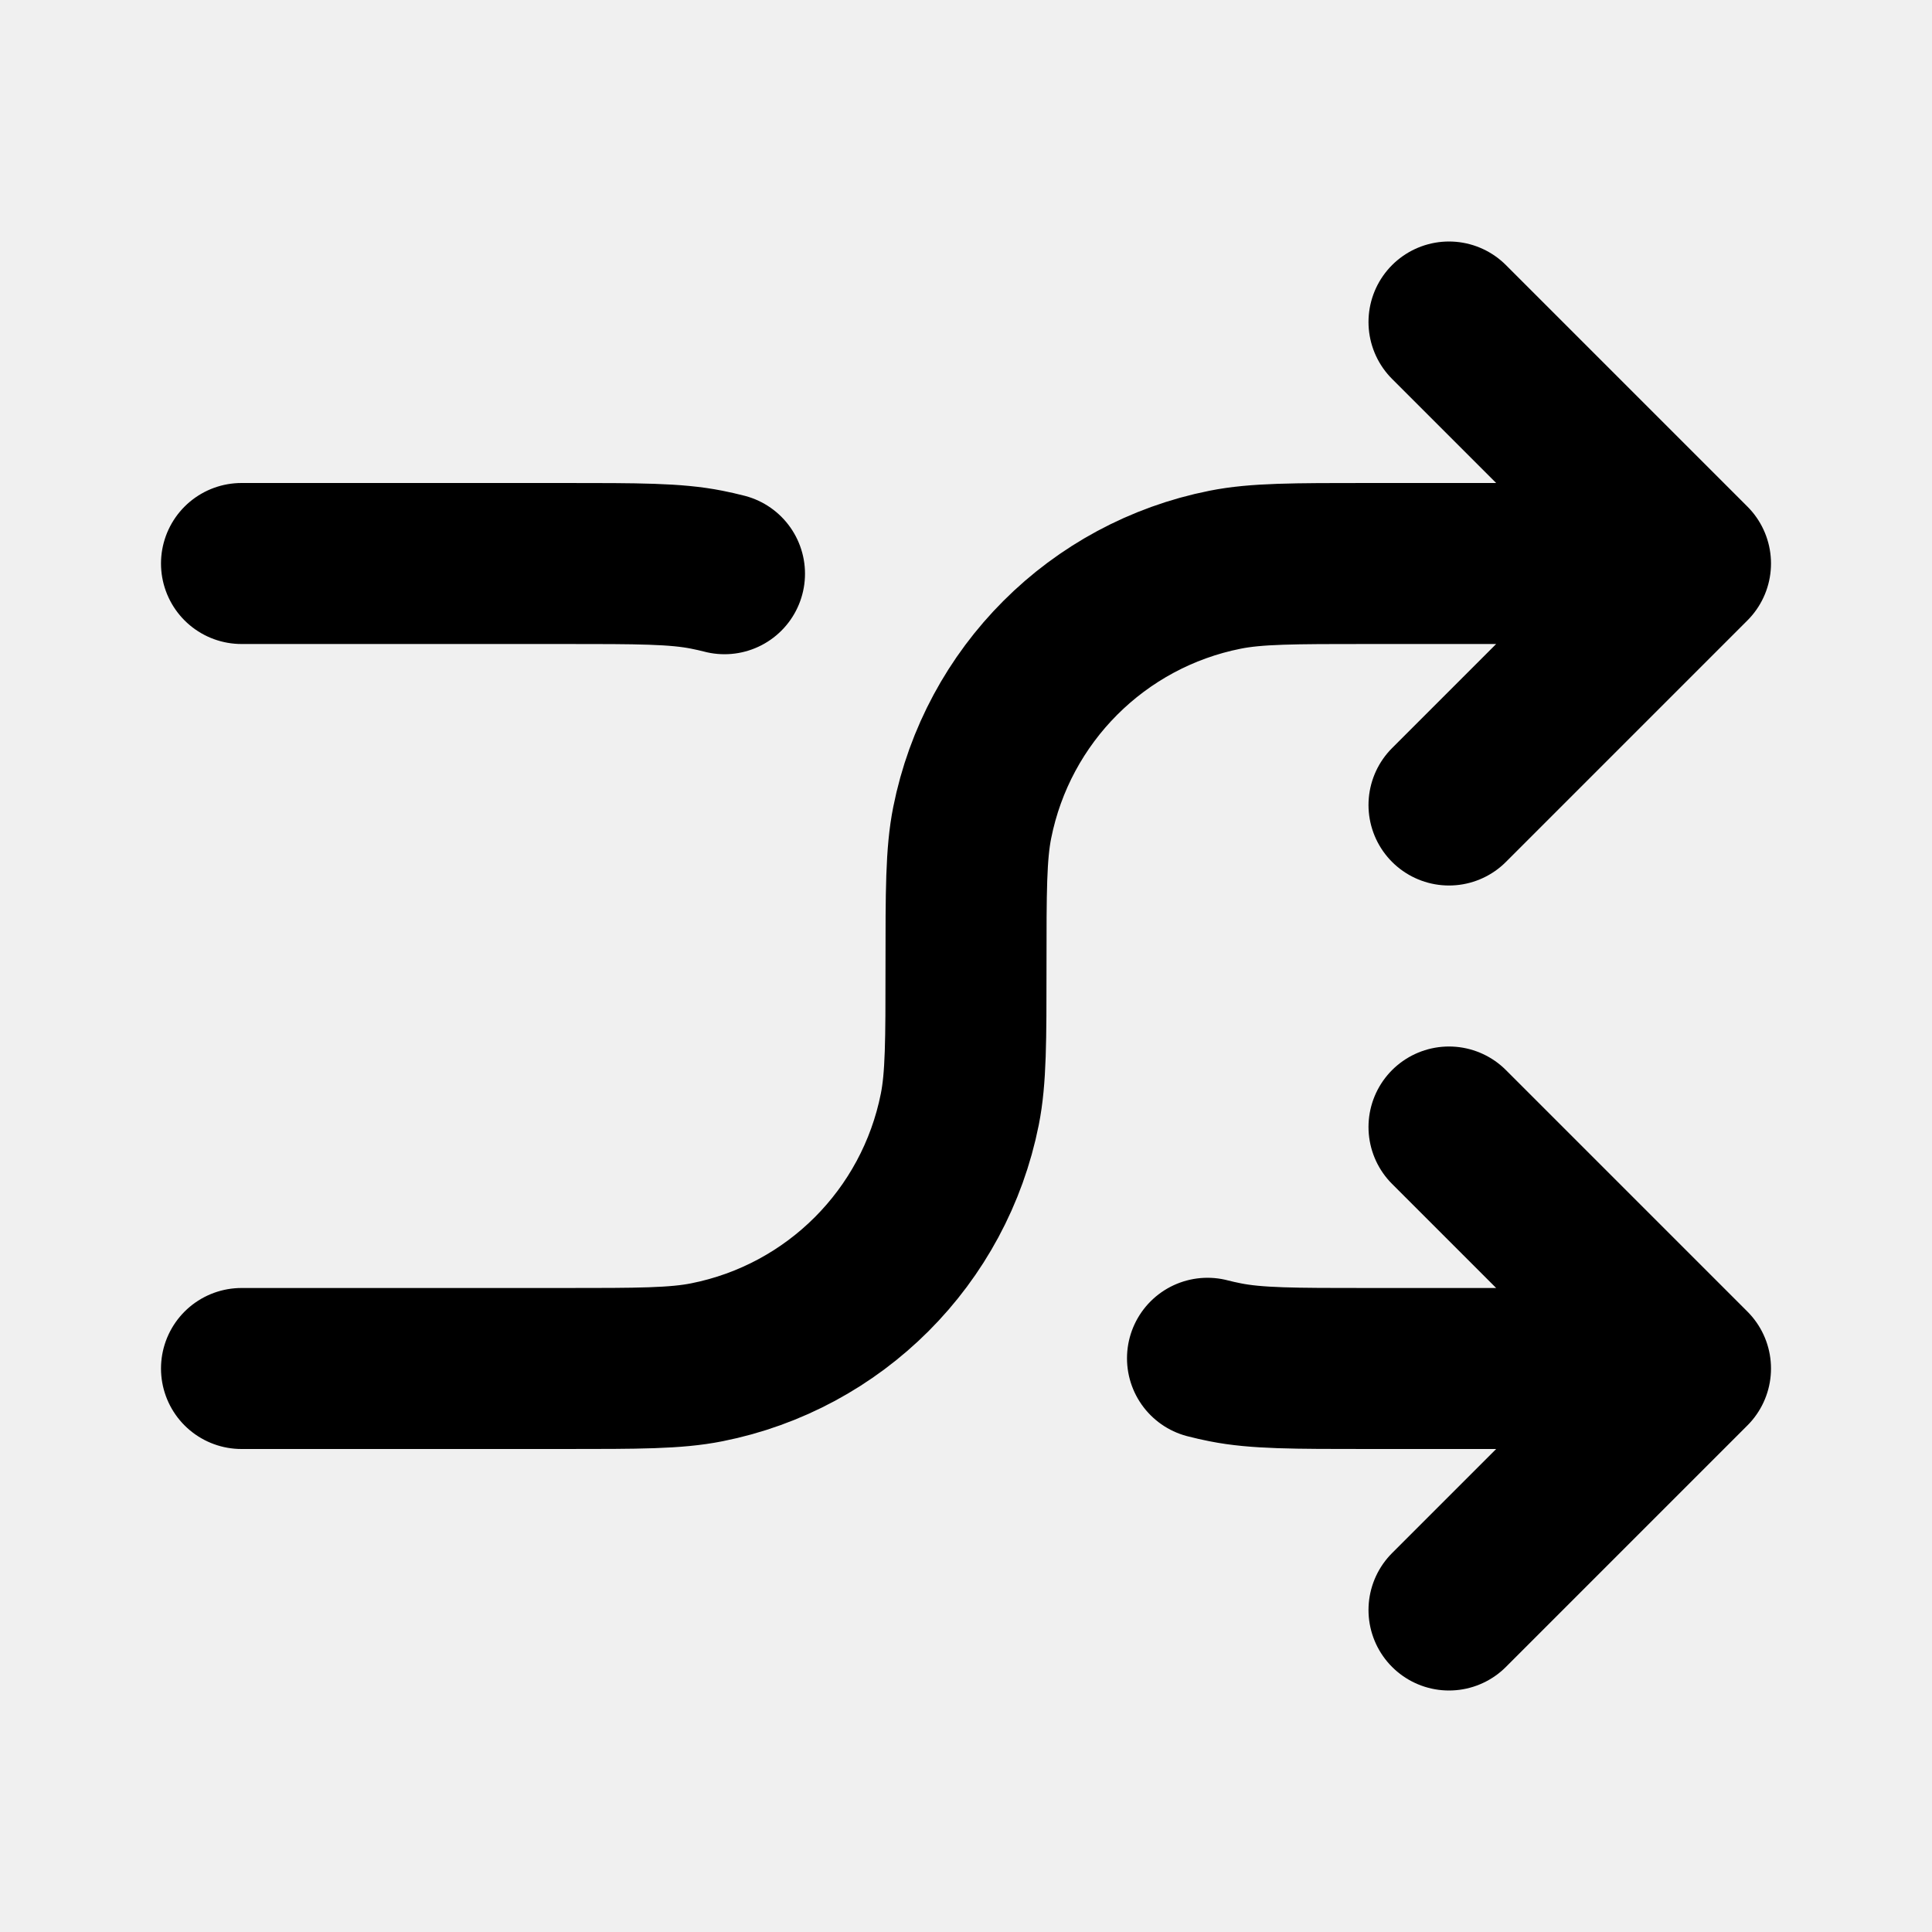
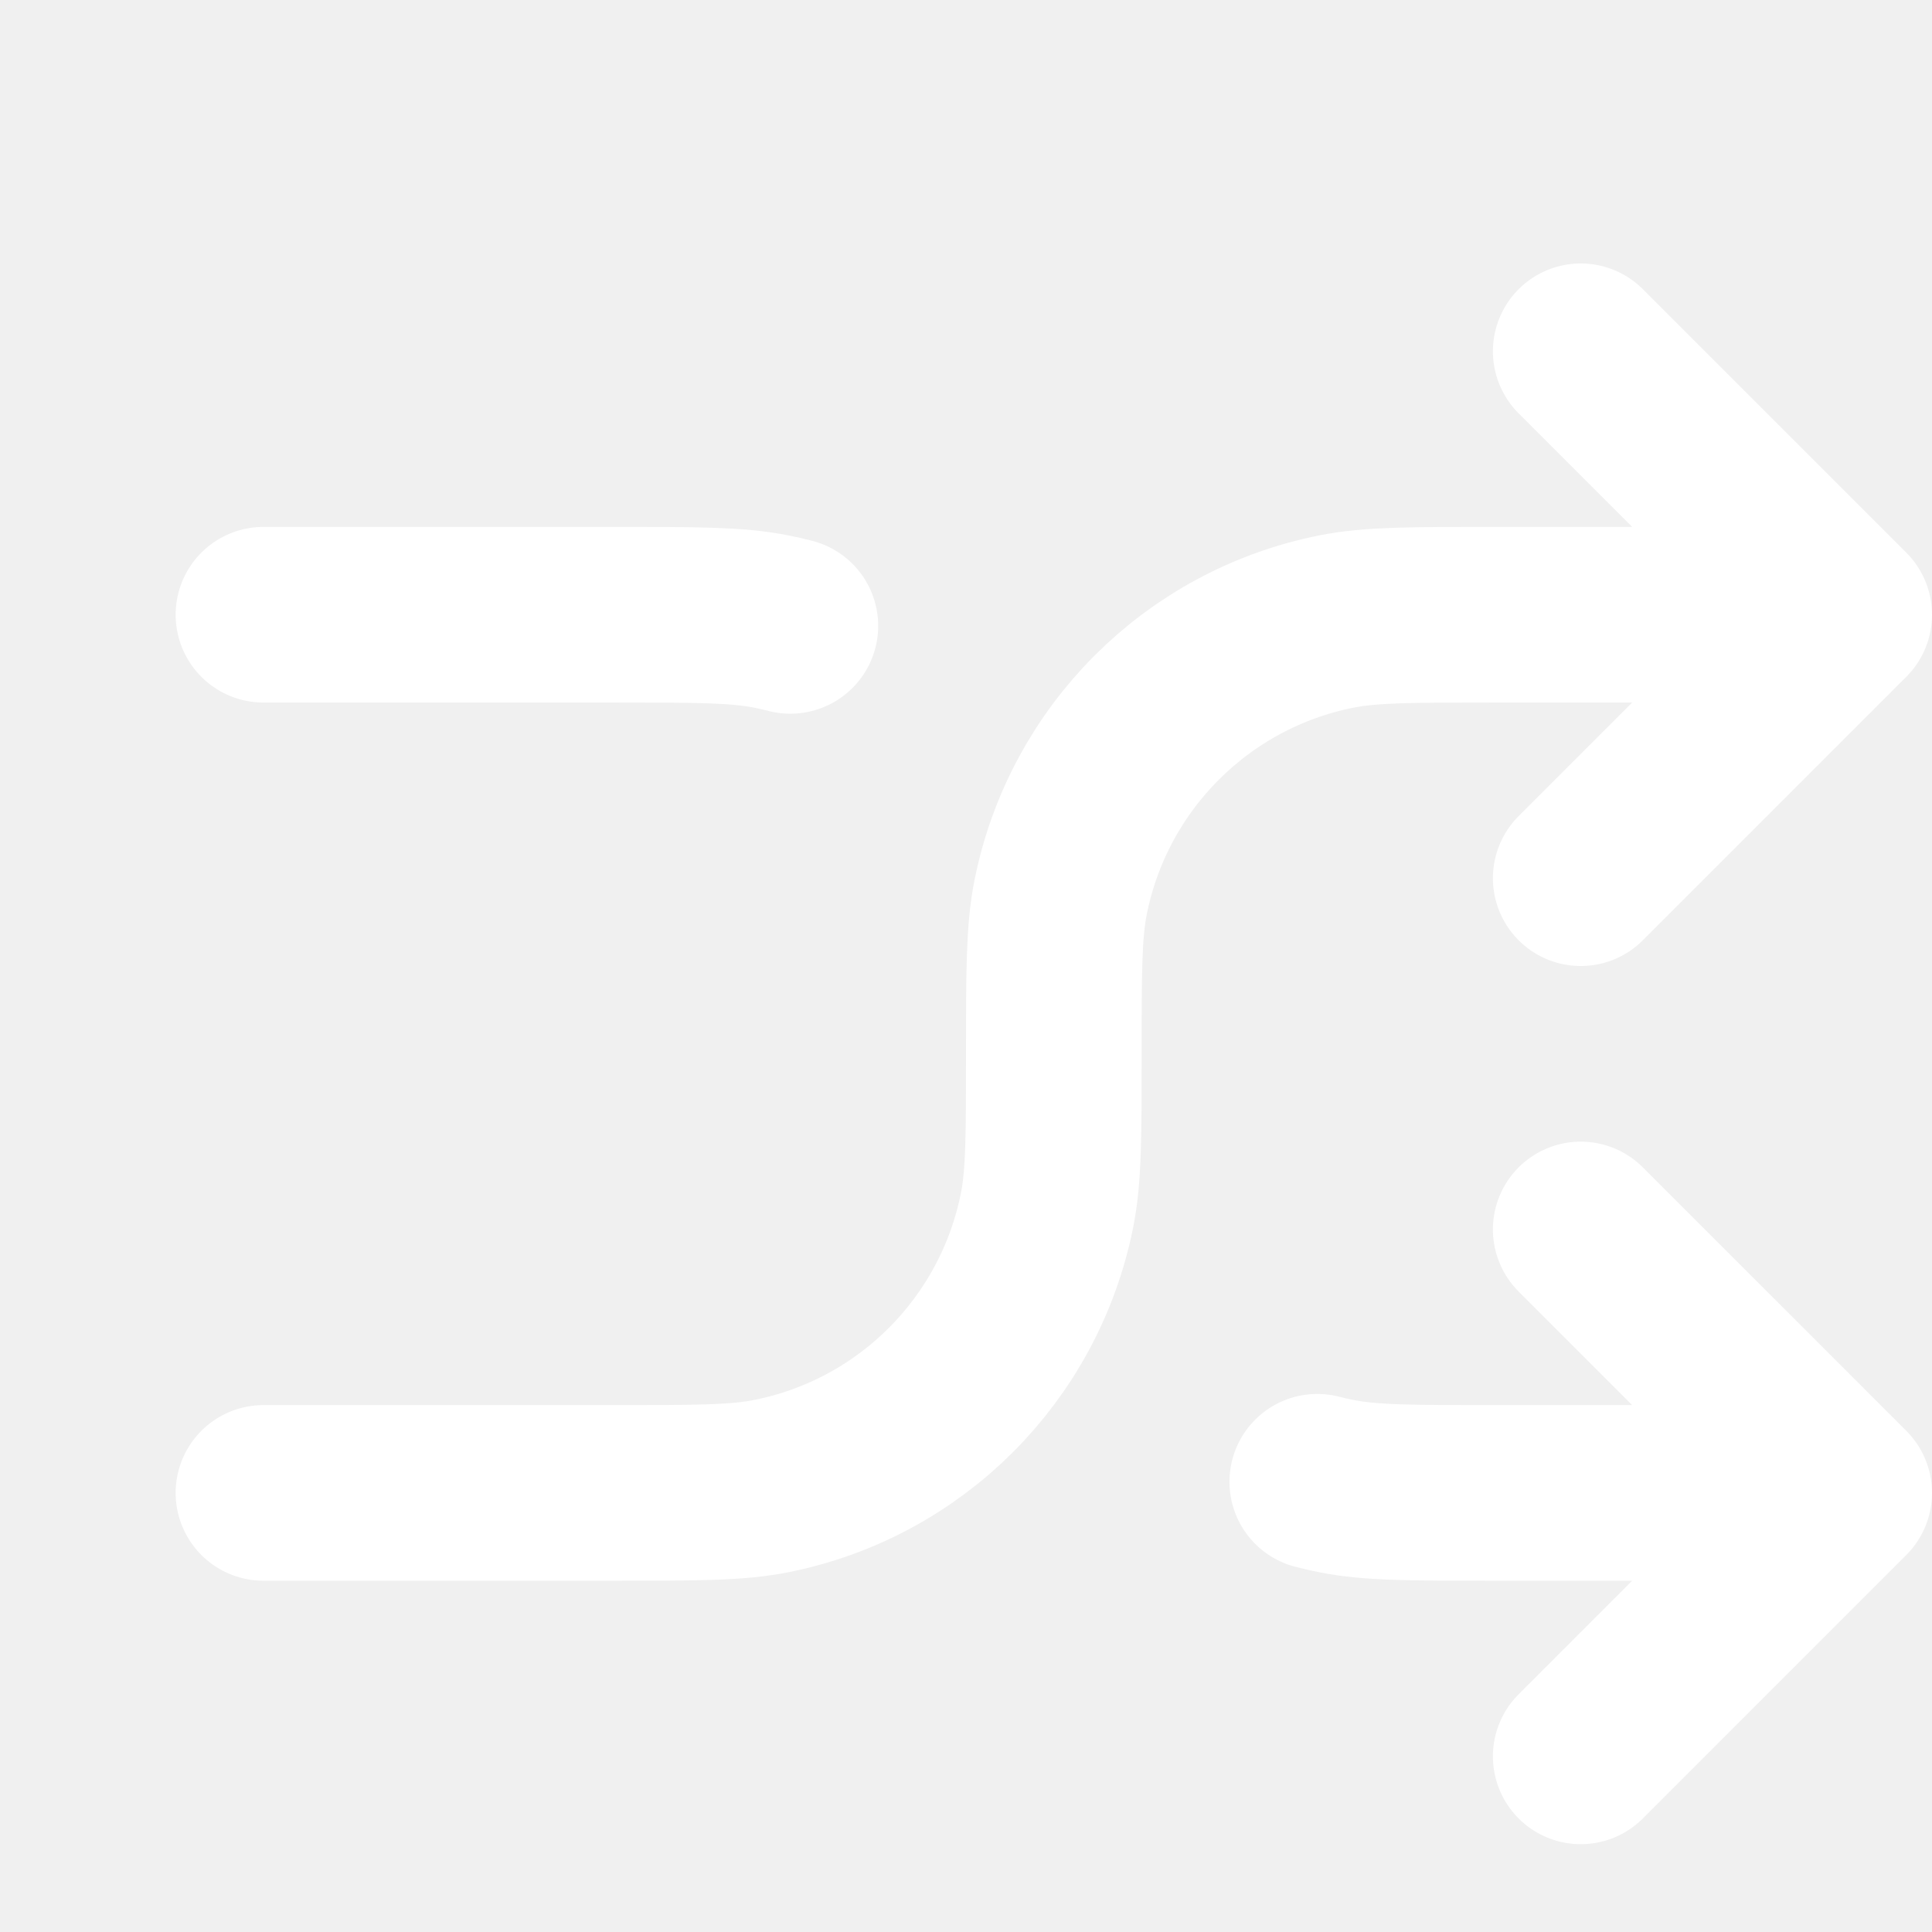
- <svg xmlns="http://www.w3.org/2000/svg" width="30px" height="30px" viewBox="0 0 24 24" fill="none">
-   <path d="M18 4L21 7M21 7L18 10M21 7H17C16.071 7 15.606 7 15.22 7.077C13.633 7.392 12.393 8.633 12.077 10.22C12 10.606 12 11.071 12 12C12 12.929 12 13.394 11.923 13.78C11.607 15.367 10.367 16.608 8.78 16.923C8.394 17 7.929 17 7 17H3M18 20L21 17M21 17L18 14M21 17H17C16.071 17 15.606 17 15.22 16.923C15.146 16.908 15.072 16.892 15 16.873M3 7H7C7.929 7 8.394 7 8.78 7.077C8.854 7.092 8.928 7.108 9 7.127" stroke="#000000" stroke-width="2" stroke-linecap="round" stroke-linejoin="round" />
+ <svg xmlns="http://www.w3.org/2000/svg" width="15px" height="15px" viewBox="0 0 22 22" fill="none">
+   <path d="M18 4L21 7M21 7L18 10M21 7H17C16.071 7 15.606 7 15.22 7.077C13.633 7.392 12.393 8.633 12.077 10.22C12 10.606 12 11.071 12 12C12 12.929 12 13.394 11.923 13.78C11.607 15.367 10.367 16.608 8.78 16.923C8.394 17 7.929 17 7 17H3M18 20L21 17M21 17L18 14M21 17H17C16.071 17 15.606 17 15.22 16.923C15.146 16.908 15.072 16.892 15 16.873M3 7H7C7.929 7 8.394 7 8.78 7.077C8.854 7.092 8.928 7.108 9 7.127" stroke="#FFFFFF" stroke-width="2" stroke-linecap="round" stroke-linejoin="round" />
</svg>
